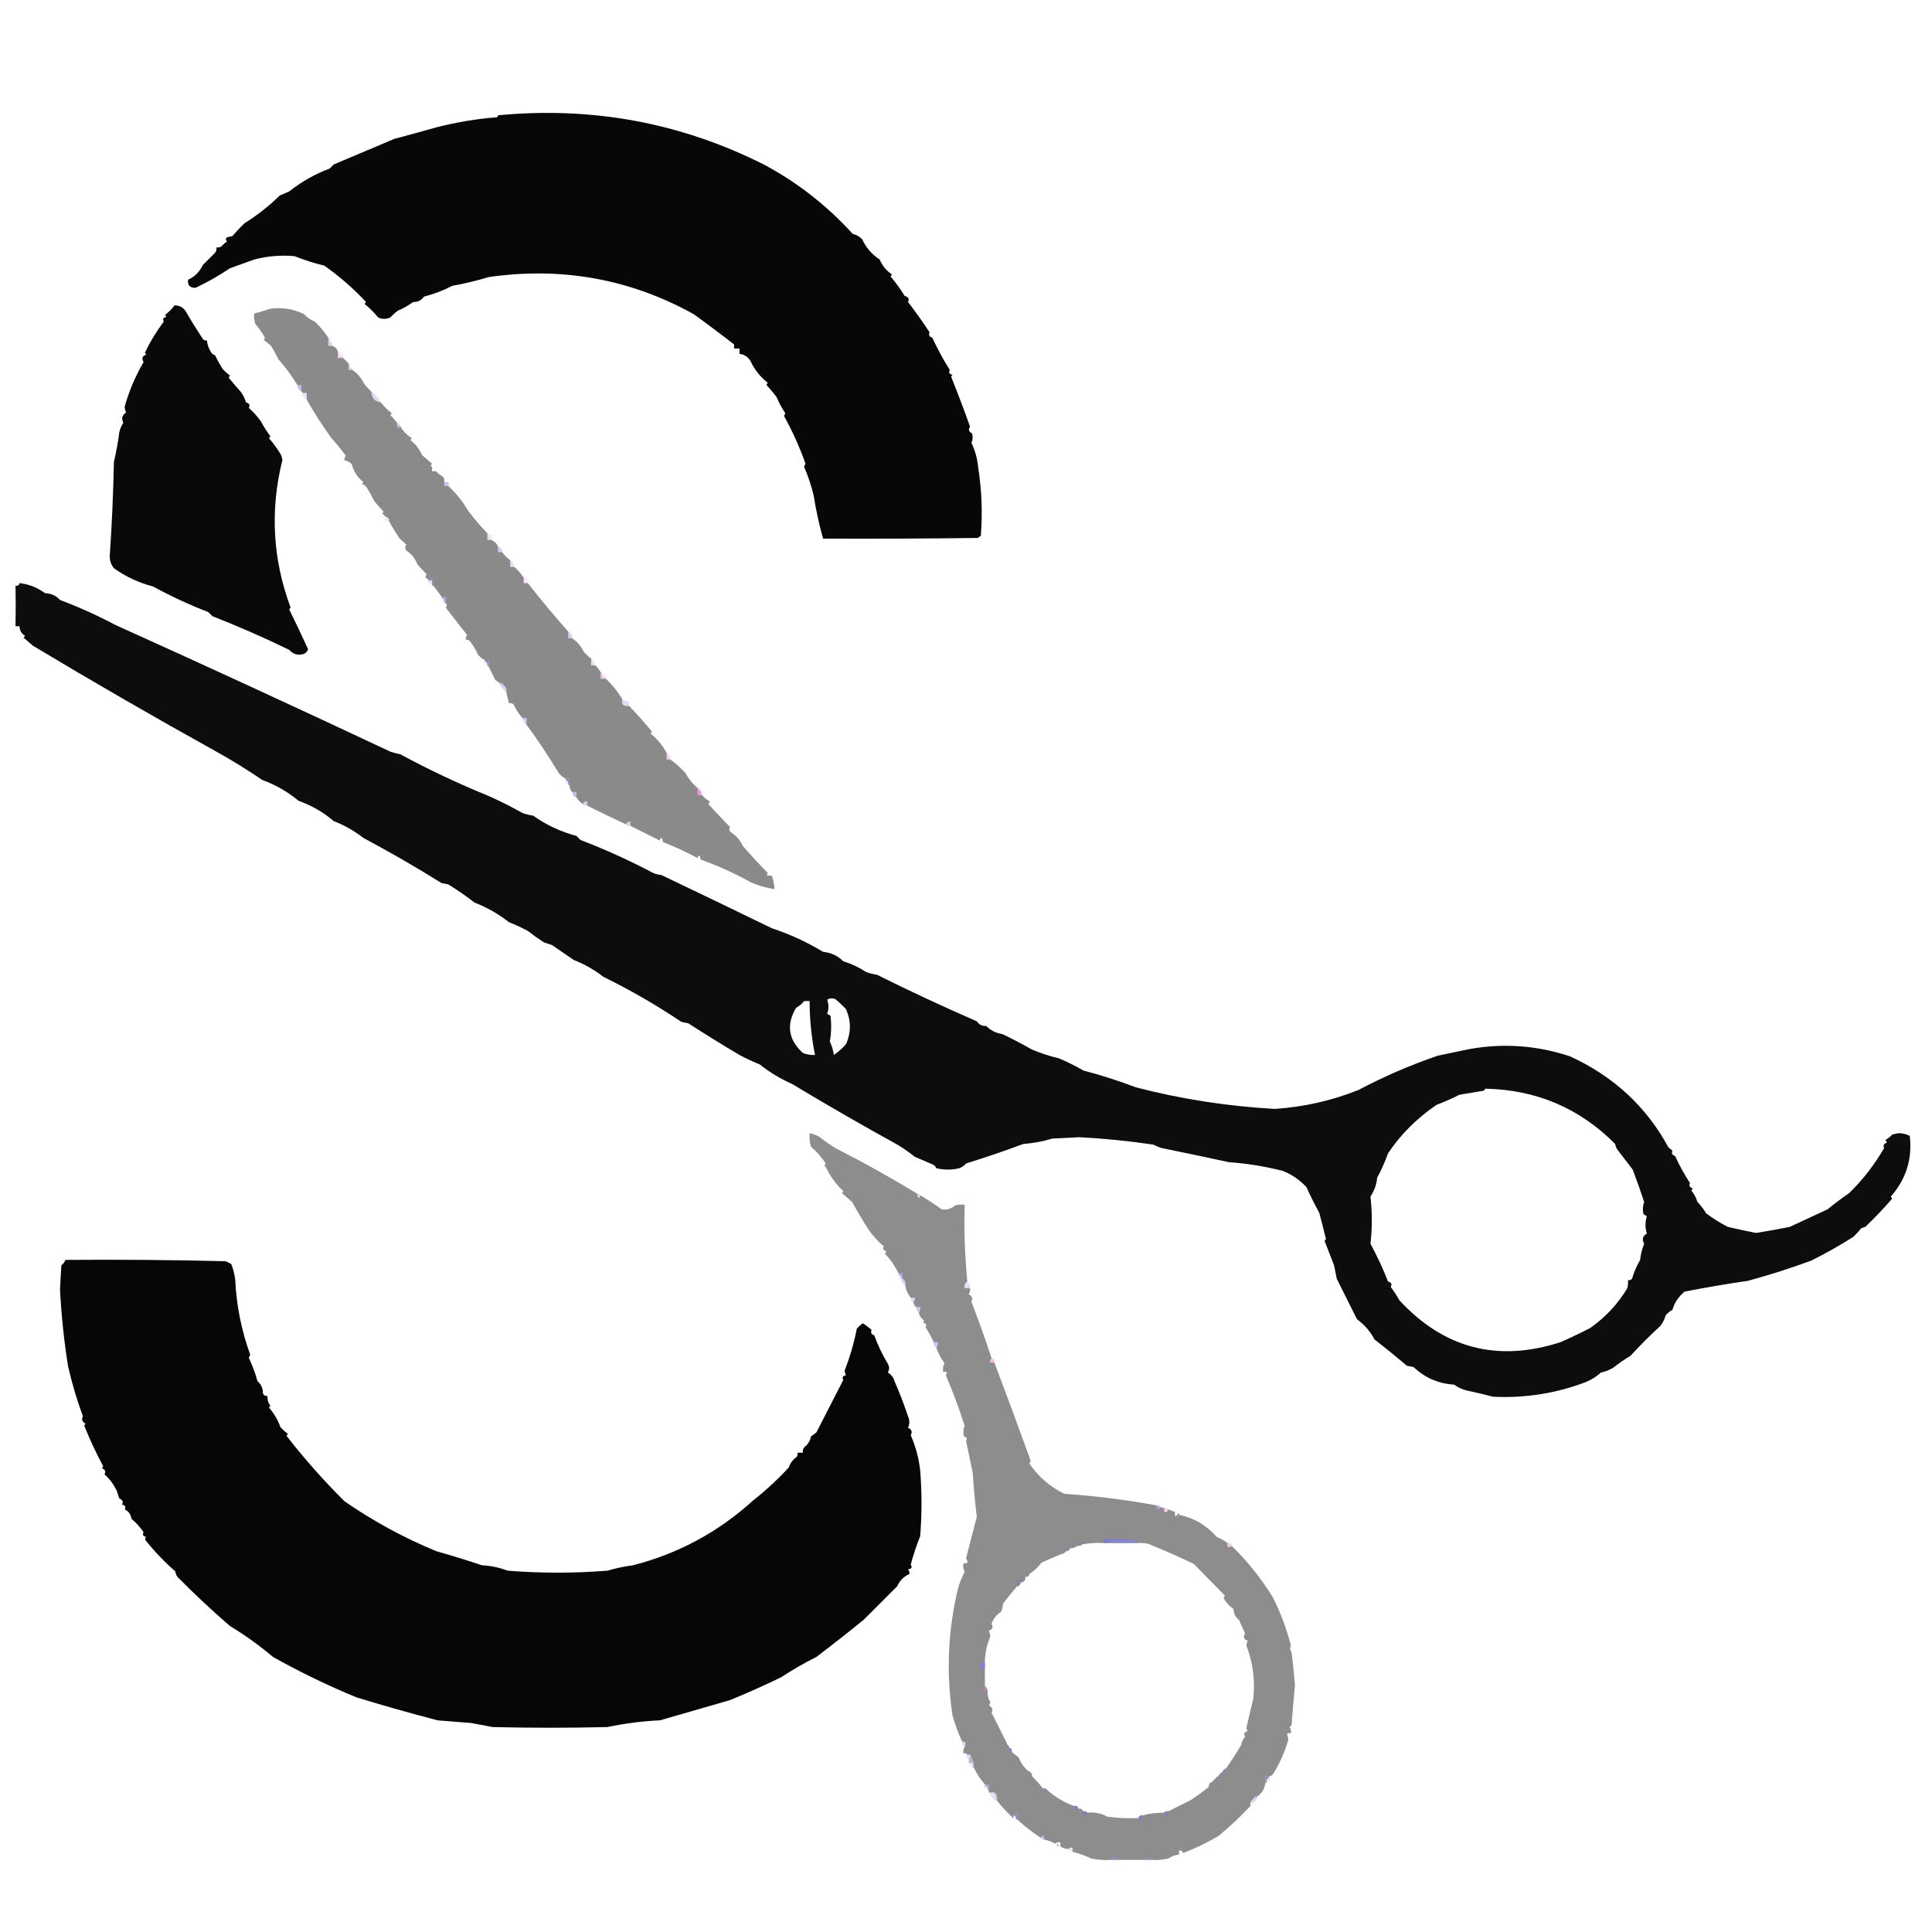
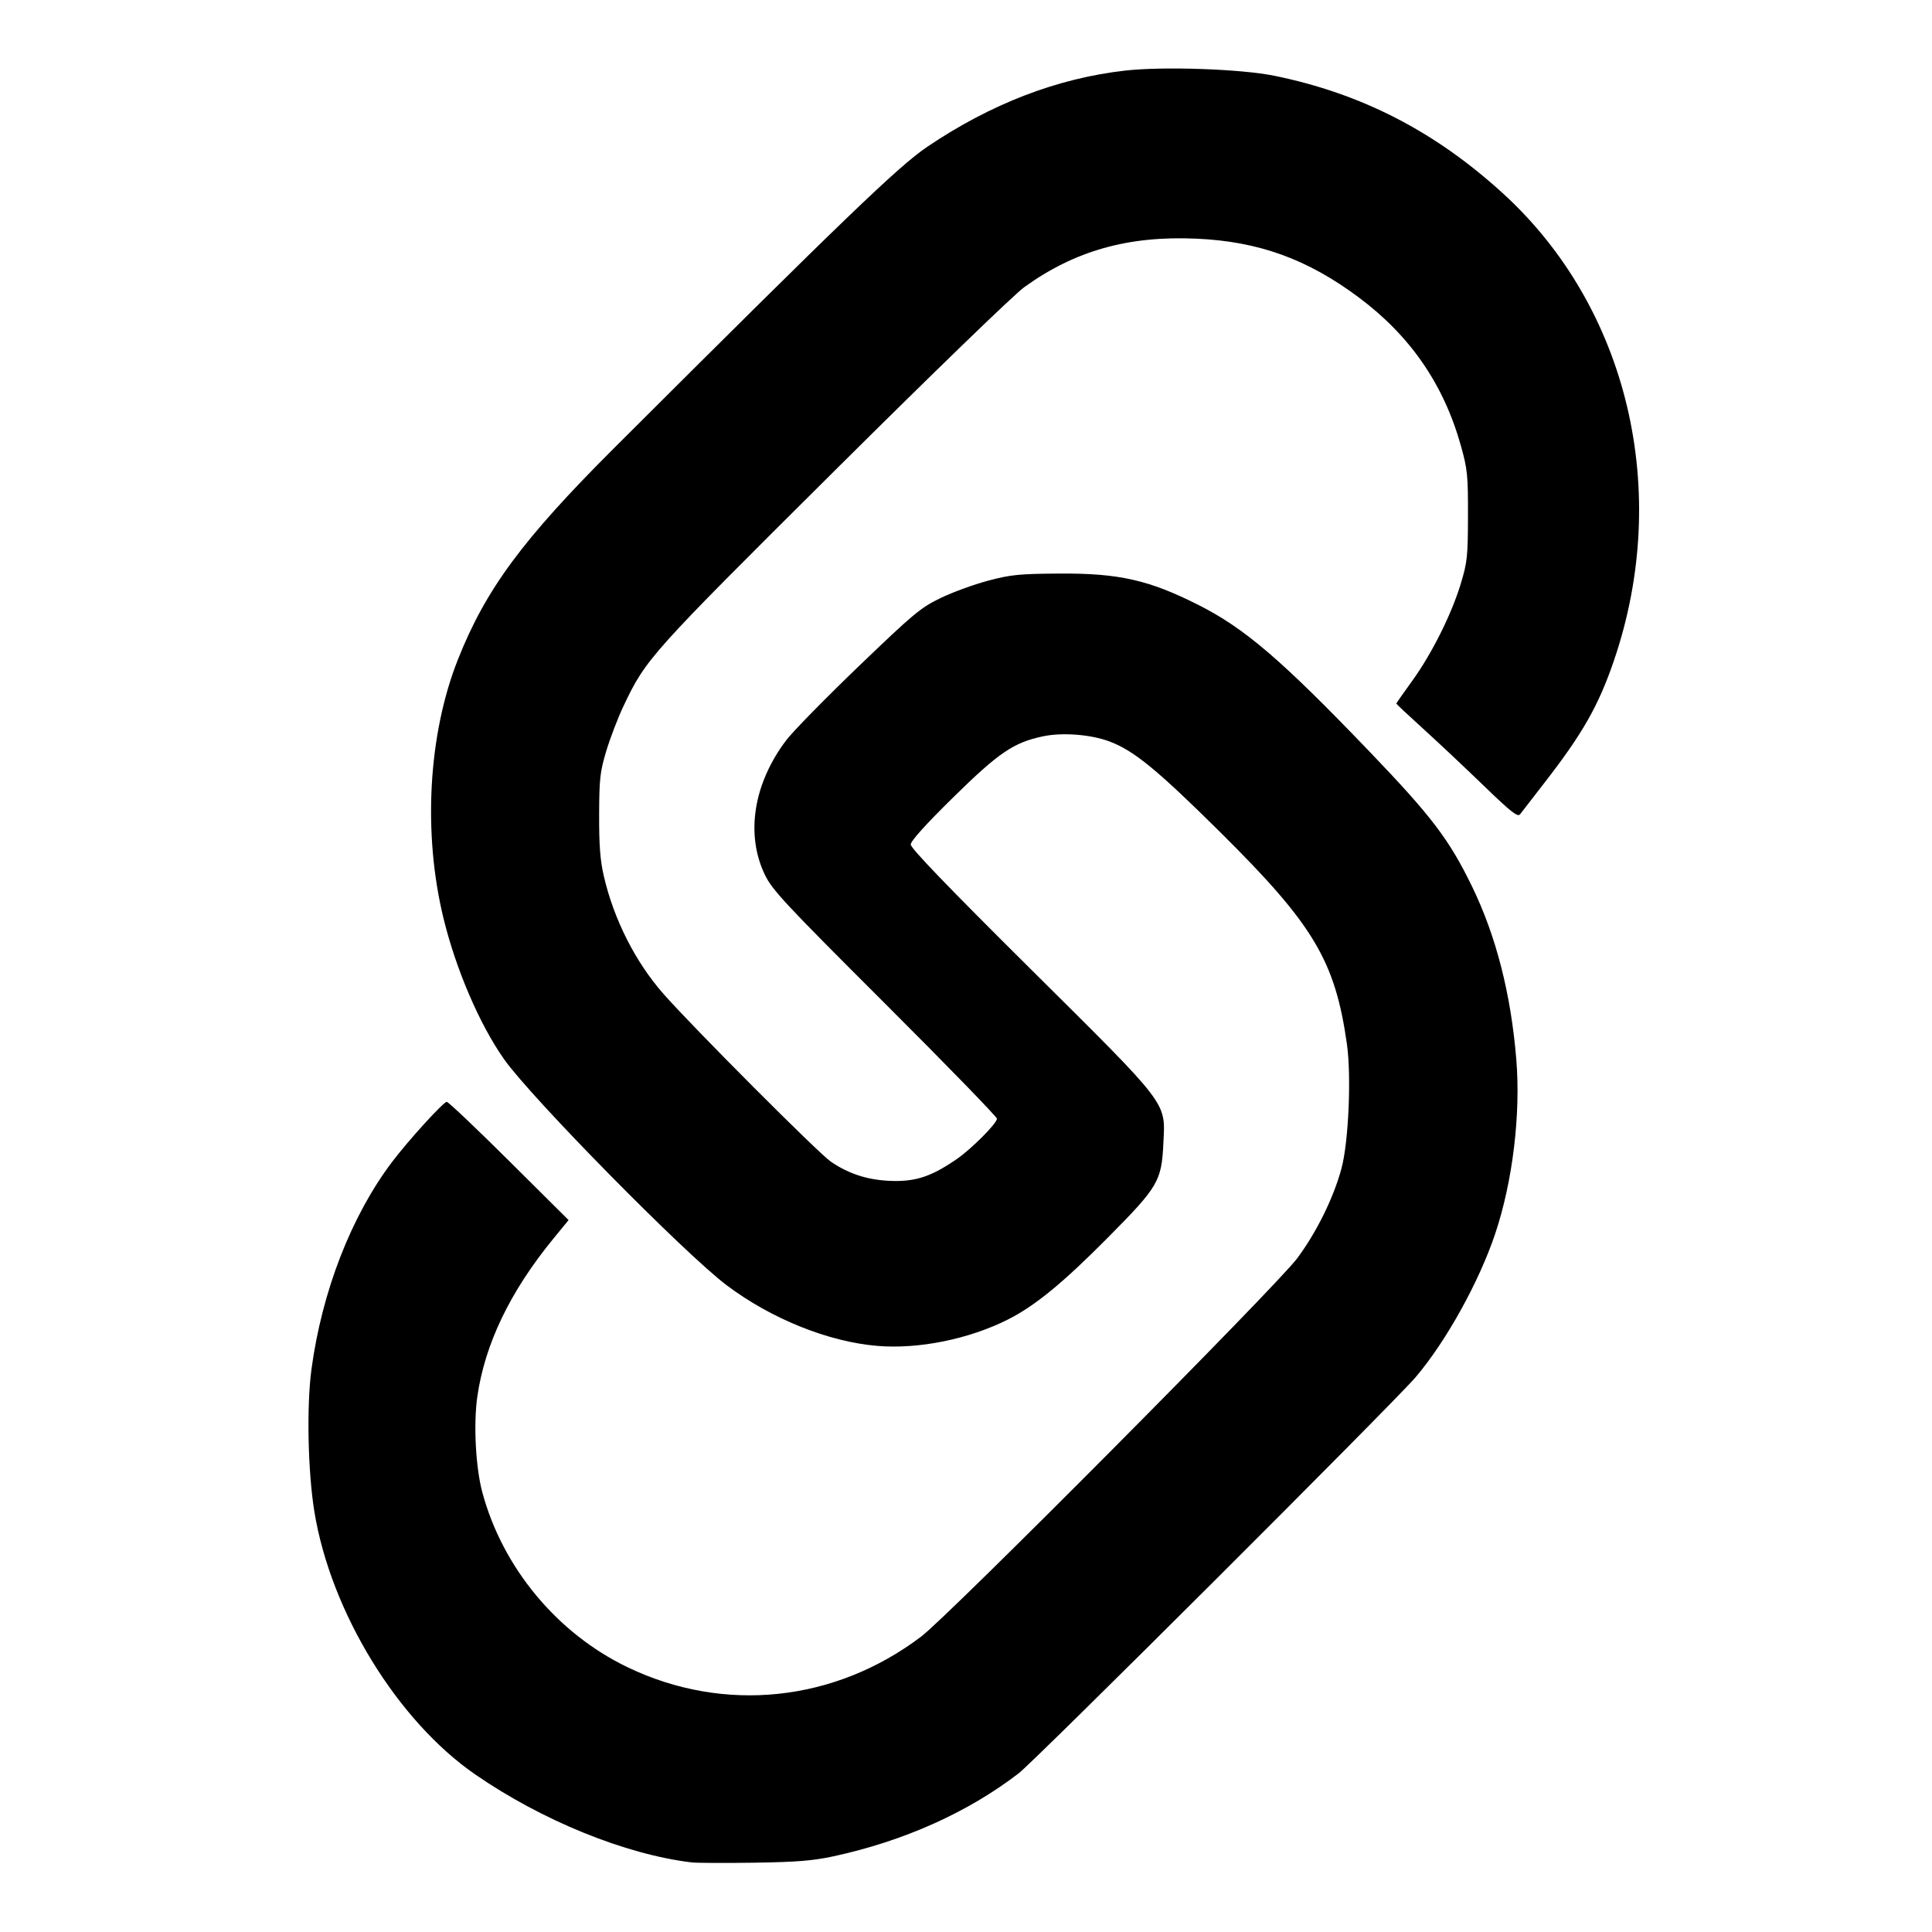
- <svg xmlns="http://www.w3.org/2000/svg" width="1433" height="1433" shape-rendering="geometricPrecision" text-rendering="geometricPrecision" image-rendering="optimizeQuality" fill-rule="evenodd" clip-rule="evenodd">
-   <path d="M369.5 85.5c69.758-6.636 135.424 5.53 197 36.5 24.756 13.182 46.756 30.349 66 51.5 2.763.604 5.097 1.938 7 4 2.866 6.205 7.2 11.205 13 15 1.863 4.536 4.863 8.203 9 11a3.647 3.647 0 0 1-1 1.5 109.14 109.14 0 0 1 10.5 14.5c2.768.708 3.601 2.208 2.5 4.5a352.796 352.796 0 0 1 16 22.5c-.929 1.822-.262 3.155 2 4a224.769 224.769 0 0 0 13 24c-1.071 1.825-.404 2.992 2 3.5a3.647 3.647 0 0 0-1 1.5 894.033 894.033 0 0 1 14 37c-1.449 2.108-.949 3.775 1.5 5 .711 2.399.544 4.732-.5 7 2.758 5.641 4.425 11.641 5 18a218.09 218.09 0 0 1 2 51 4.457 4.457 0 0 0-2 1.5c-38.332.5-76.665.667-115 .5a273.16 273.16 0 0 1-7-32 124.228 124.228 0 0 0-7-21 4.933 4.933 0 0 1 1-2.5 241.027 241.027 0 0 0-16-35.5l1-2a66.962 66.962 0 0 1-6.5-12 121.278 121.278 0 0 0-7.5-9 3.647 3.647 0 0 1 1-1.5c-5.651-4.472-9.984-9.972-13-16.5-1.942-2.963-4.608-4.629-8-5v-4h-4v-3a1009.453 1009.453 0 0 0-30-22.5c-47.058-26.085-97.725-35.252-152-27.5a235.953 235.953 0 0 1-27 6.5c-6.595 3.425-13.595 6.092-21 8-1.912 2.788-4.579 4.121-8 4a60.286 60.286 0 0 1-11.5 6.5 39.045 39.045 0 0 0-5.5 5c-3 1.333-6 1.333-9 0-3-3.667-6.333-7-10-10a3.647 3.647 0 0 1 1-1.5c-9.45-10.124-19.784-19.124-31-27a152.016 152.016 0 0 1-22-7 86.75 86.75 0 0 0-30 2.5c-6.022 2.17-12.022 4.337-18 6.5a190.879 190.879 0 0 1-25.5 14.5c-4.133.031-5.966-1.969-5.5-6 4.913-2.246 8.579-5.912 11-11l9-9c.929-1.189 1.262-2.522 1-4 1.478.262 2.811-.071 4-1a19.887 19.887 0 0 1 4-3.5c-1.333-1-1.333-2 0-3l4-1a120.496 120.496 0 0 1 9-9.5 152.738 152.738 0 0 0 26-20.5l7-3a111.191 111.191 0 0 1 30-17l3-3a9427.1 9427.1 0 0 0 45-19 1698.904 1698.904 0 0 0 31-8.5c14.887-3.851 29.887-6.351 45-7.5.556-.383.889-.883 1-1.5Z" opacity=".972" />
-   <path d="M129.5 226.5c3.31-.039 5.976 1.294 8 4 3.88 6.706 8.214 13.706 13 21 .825.886 1.825 1.219 3 1 .344 3.695 1.678 7.028 4 10l2 1a100.604 100.604 0 0 0 5.5 10 38.929 38.929 0 0 0 5.5 5 3.647 3.647 0 0 1-1 1.5 242.114 242.114 0 0 0 9 10.5 27.56 27.56 0 0 1 4 8c2.515.7 3.182 2.033 2 4a63.06 63.06 0 0 1 9 10 78.436 78.436 0 0 0 7 11 3.647 3.647 0 0 1-1 1.5 85.237 85.237 0 0 1 9 12.5l1 3.5c-9.3 37.248-7.3 73.748 6 109.5a3.647 3.647 0 0 1-1 1.5 1263.886 1263.886 0 0 1 14 29.5c-.51 1.588-1.51 2.755-3 3.5-4.4 1.336-8.066.336-11-3a805.68 805.68 0 0 0-57-25l-3-3a342.76 342.76 0 0 1-41-19c-10.514-2.731-20.18-7.231-29-13.5-2.436-3.029-3.436-6.529-3-10.5a1487.074 1487.074 0 0 0 3-68.5 205.577 205.577 0 0 0 4-22 22.72 22.72 0 0 1 3-7c-1.617-3.122-.95-5.622 2-7.5-.616-1.4-.95-2.9-1-4.5 3.256-11.521 7.922-22.521 14-33-1.614-2.657-.948-4.49 2-5.5a3.647 3.647 0 0 1-1-1.5 137.367 137.367 0 0 1 14-23c-1.071-1.825-.404-2.992 2-3.5a3.647 3.647 0 0 1-1-1.5 34.807 34.807 0 0 0 7-7Z" opacity=".961" />
-   <path fill="gray" d="M243.5 250.5v6h3c2 .667 3.333 2 4 4v5h4l4 4v5h3c3.75 2.581 6.584 5.915 8.5 10a47.836 47.836 0 0 0 5.5 6c.111 4.566 2.444 7.233 7 8a45.408 45.408 0 0 0 8 8 3.647 3.647 0 0 1-1 1.5 38.47 38.47 0 0 1 5 5.5c-.262 1.478.071 2.811 1 4 .798-.457 1.131-1.124 1-2 2.033 3.872 5.033 7.039 9 9.5a3.647 3.647 0 0 0-1 1.5c3.823 2.979 6.656 6.646 8.5 11l7.5 6.5c-1.274.977-1.274 1.811 0 2.5v3h3c1.334 1.659 3.001 2.992 5 4 .929 1.189 1.262 2.522 1 4v3h3c5.8 5.307 10.634 11.307 14.5 18a171.121 171.121 0 0 0 14.5 17v5h3c2.312.978 3.978 2.645 5 5v4h3a25.619 25.619 0 0 0 6 6v5h3a39.437 39.437 0 0 1 7 8v4h3a758.214 758.214 0 0 0 30 36v5h3c3.78 2.607 6.613 5.94 8.5 10a38.47 38.47 0 0 0 5.5 5v5h3a21.614 21.614 0 0 1 4 5v5h4c4.729 4.483 8.729 9.483 12 15-.667 4 1 5.667 5 5a344.503 344.503 0 0 1 17 19 3.647 3.647 0 0 1-1 1.5c5.029 4.176 9.029 9.009 12 14.5v5h3a77.462 77.462 0 0 1 11 10c2.289 4.285 5.289 7.952 9 11v5h3c1.654 1.979 3.654 3.645 6 5l-1 2a1251.043 1251.043 0 0 0 16 17c-.971 1.462-.638 2.795 1 4 3.803 2.627 6.637 5.96 8.5 10a412.891 412.891 0 0 0 18.5 20 3.647 3.647 0 0 1-1 1.5 8.43 8.43 0 0 0 4 .5 41.333 41.333 0 0 1 2 10 72.13 72.13 0 0 1-17.5-5 239.538 239.538 0 0 0-37.5-17c.219-1.175-.114-2.175-1-3-.798.457-1.131 1.124-1 2a228.285 228.285 0 0 0-26-12c.219-1.175-.114-2.175-1-3-.798.457-1.131 1.124-1 2l-22-11v-3c-1.679-.215-2.679.452-3 2a731.103 731.103 0 0 1-29-14v-3c-1.679-.215-2.679.452-3 2-2-1.333-3.667-3-5-5v-4h-3c-1.468-1.279-2.135-2.946-2-5v-5h-3c-1.917-.906-3.583-2.239-5-4-7.573-12.537-15.573-24.537-24-36v-5h-3c-2.673-2.872-4.84-6.205-6.5-10-1.011-.837-2.178-1.17-3.5-1l-2-8c.423-2.281-.244-3.948-2-5-.321-1.548-1.321-2.215-3-2a185.977 185.977 0 0 1-3-2 282.297 282.297 0 0 1-5-10v-5h-3c-1.917-.906-3.583-2.239-5-4a48.16 48.16 0 0 0-6-10c-.825-.886-1.825-1.219-3-1-.17-1.322.163-2.489 1-3.5a1304.269 1304.269 0 0 1-16-20.5c1.291-1.027 1.291-2.027 0-3v-5h-3a435.069 435.069 0 0 1-6-8v-5h-4c-2.152-.577-2.485-1.744-1-3.5a136.455 136.455 0 0 1-7-7.5c-1.524-4.197-4.191-7.53-8-10-1.247-1.506-1.247-3.006 0-4.5l-5-4.5a140.133 140.133 0 0 1-8-13c.215-1.679-.452-2.679-2-3a81.316 81.316 0 0 0-3-2.5 3.647 3.647 0 0 0 1-1.5 111.4 111.4 0 0 1-7-8 100.604 100.604 0 0 0-5.5-10 6.978 6.978 0 0 0-3.5-2.5 3.647 3.647 0 0 0 1-1.5c-4.34-3.347-7.174-7.68-8.5-13-1.506-1.674-3.339-2.674-5.5-3-.17-1.322.163-2.489 1-3.5a214.169 214.169 0 0 0-11-13.5 311.223 311.223 0 0 1-18-28v-5h-3c0-.667-.333-1-1-1v-5h-3c-3.974-6.634-8.641-12.967-14-19a100.604 100.604 0 0 0-5.5-10l-5.5-4.5a3.647 3.647 0 0 0 1-1.5 51.624 51.624 0 0 0-7-10 16.873 16.873 0 0 1-1-8 113.625 113.625 0 0 0 12-3.5c8.763-1.197 17.097.136 25 4a22.202 22.202 0 0 0 8 5.5c3.829 3.704 7.162 7.704 10 12Z" opacity=".915" />
-   <path fill="#8080c0" d="M243.5 250.5c.838.342 1.172 1.008 1 2-.215 1.679.452 2.679 2 3v1h-3v-6Z" opacity=".351" />
-   <path fill="#8080fb" d="M244.5 252.5c1.548.321 2.215 1.321 2 3-1.548-.321-2.215-1.321-2-3Z" opacity=".211" />
-   <path fill="#ba80ae" d="M250.5 260.5c.667 0 1 .333 1 1v3h3v1h-4v-5Z" opacity=".363" />
-   <path fill="#ff7ff9" d="M251.5 261.5c1.69.356 2.69 1.356 3 3h-3v-3Z" opacity=".24" />
-   <path fill="#8080ce" d="M258.5 269.5c.838.342 1.172 1.008 1 2 0 1.333.667 2 2 2v1h-3v-5Z" opacity=".412" />
-   <path fill="#8080ff" d="M259.5 271.5c1.333 0 2 .667 2 2 0-1.333-.667-2-2-2Z" opacity=".285" />
-   <path fill="#8080e1" d="M220.5 285.5h3v5c-1.779-1.17-2.779-2.836-3-5Z" opacity=".541" />
-   <path fill="#8080ea" d="M224.5 291.5h3v5a20.673 20.673 0 0 0-4-3.5c.556-.383.889-.883 1-1.5Z" opacity=".207" />
-   <path fill="#8080f0" d="M275.5 290.5c3.09 2.084 5.423 4.751 7 8-4.556-.767-6.889-3.434-7-8Z" opacity=".279" />
-   <path fill="#8080e4" d="M294.5 313.5c1 .333 1.667 1 2 2 .131.876-.202 1.543-1 2-.929-1.189-1.262-2.522-1-4Z" opacity=".435" />
-   <path fill="#8080e6" d="M320.5 346.5h3v3-3h-3Z" opacity=".541" />
-   <path fill="#8180e6" d="M329.5 357.5c3.067-.379 4.067.621 3 3h-3v-3Z" opacity=".467" />
-   <path fill="#8080fb" d="M286.5 383.5c1.548.321 2.215 1.321 2 3h-3c-.237-1.291.096-2.291 1-3Z" opacity=".163" />
-   <path fill="#8080c3" d="M361.5 395.5c.667 0 1 .333 1 1-.215 1.679.452 2.679 2 3v1h-3v-5Z" opacity=".259" />
-   <path fill="#8080fd" d="M362.5 396.5c2.507.132 3.174 1.132 2 3-1.548-.321-2.215-1.321-2-3Z" opacity=".167" />
-   <path fill="#8080e7" d="M369.5 405.5c2.032.548 3.032 1.881 3 4h-3v-4Z" opacity=".396" />
-   <path fill="#8080ec" d="M378.5 415.5c1.779 1.17 2.779 2.836 3 5h-3v-5Z" opacity=".229" />
-   <path fill="#f380ed" d="M388.5 428.5h3v4h-3v-4Z" opacity=".18" />
-   <path fill="#8080fa" d="M317.5 430.5h3v3c-2 0-3-1-3-3Z" opacity=".23" />
-   <path fill="#8080b0" d="M317.5 430.5v-1h4v5c-.667 0-1-.333-1-1v-3h-3Z" opacity=".984" />
-   <path d="M14.5 432.5c6.965.813 13.299 3.313 19 7.5 4.417.134 8.084 1.801 11 5a350.814 350.814 0 0 1 41 18.5 14307.569 14307.569 0 0 1 204 94 61.04 61.04 0 0 0 7.5 2 654.231 654.231 0 0 0 64.5 30.5 290.688 290.688 0 0 1 26 13 43.385 43.385 0 0 0 8 2c9.666 6.901 20.333 11.901 32 15l3 3a494.929 494.929 0 0 1 54 24.5 20.2 20.2 0 0 0 6 1.5 11172.359 11172.359 0 0 1 82 39.5 185.226 185.226 0 0 1 38 17.5c5.882.574 10.882 2.907 15 7a66.258 66.258 0 0 1 17 8 43.385 43.385 0 0 0 8 2 1544.932 1544.932 0 0 0 74 34.5c1.609 2.44 3.943 3.607 7 3.5 3.332 3.33 7.332 5.33 12 6a369.167 369.167 0 0 1 22 11.5 127.053 127.053 0 0 0 20 6.5 160.216 160.216 0 0 1 18 9 379.594 379.594 0 0 1 39 12.5c33.537 8.698 67.87 14.032 103 16 21.504-1.421 42.17-6.087 62-14a408.583 408.583 0 0 1 59-25.5c8.08-1.68 16.08-3.346 24-5 25.14-4.371 49.81-2.537 74 5.5 32.28 14.806 56.61 37.306 73 67.5l3 2.5c-.93 1.822-.26 3.155 2 4a145.082 145.082 0 0 0 11 20c-.93 1.822-.26 3.155 2 4a3.627 3.627 0 0 1-1 1.5 24.165 24.165 0 0 1 4.5 8.5 43.967 43.967 0 0 1 6.5 8.5 119.586 119.586 0 0 0 16 10 602.831 602.831 0 0 0 21 4.5c8.37-1.328 16.7-2.828 25-4.5 9.31-4.323 18.65-8.657 28-13a228.105 228.105 0 0 1 16-12 153.163 153.163 0 0 0 26-33.5c-.93-1.822-.26-3.155 2-4-.33-.667-.67-1.333-1-2a18.505 18.505 0 0 0 5-4l4.5-1c3.07-.019 5.91.647 8.5 2 2.03 16.914-2.63 31.914-14 45 .21.586.54 1.086 1 1.5a292.807 292.807 0 0 1-20 21l-3 1a55.74 55.74 0 0 1-6 6.5 356.229 356.229 0 0 1-31 17.5 555.995 555.995 0 0 1-47 15 1020.138 1020.138 0 0 0-47 8c-4.59 3.869-7.59 8.369-9 13.5a18.505 18.505 0 0 0-5 4 22.631 22.631 0 0 1-4 8c-7.67 7-15 14.333-22 22-4.53 2.75-8.86 5.75-13 9-2.8 1.69-5.8 2.86-9 3.5a38.599 38.599 0 0 1-11 7c-21.99 8.44-44.99 12.11-69 11-6.21-1.66-12.55-3.16-19-4.5-3.67-.83-7-2.33-10-4.5-11.63-.72-21.63-5.05-30-13-1.67-.33-3.33-.67-5-1a684.587 684.587 0 0 0-24-19.5c-3.16-5.972-7.49-10.972-13-15l-15-30-2-10-7-18a3.647 3.647 0 0 1 1-1.5 887.6 887.6 0 0 0-5-19.5 264.942 264.942 0 0 1-9.5-19c-4.971-5.362-10.804-9.362-17.5-12-13.052-3.356-26.385-5.523-40-6.5a3886.714 3886.714 0 0 0-50-10.5 32.448 32.448 0 0 1-6-2.5 566.332 566.332 0 0 0-55-5.5l-20 1c-6.938 2.114-14.105 3.447-21.5 4a798.01 798.01 0 0 1-42.5 14.5 11.494 11.494 0 0 1-5 3.5c-5.667 1.333-11.333 1.333-17 0a7.248 7.248 0 0 0-2-2.5l-14-6a129.58 129.58 0 0 0-12-8.5 2327.33 2327.33 0 0 1-79-45.5 110.274 110.274 0 0 1-24-14.5 152.838 152.838 0 0 1-15-7 1166.592 1166.592 0 0 1-38-23.5l-5-1a499.153 499.153 0 0 0-58-33.5 88 88 0 0 0-22-12.5 8106.295 8106.295 0 0 0-16-11l-6-2a159.675 159.675 0 0 1-12-8.5 131.904 131.904 0 0 0-14-6.5 97.875 97.875 0 0 0-25.5-14.5 209.417 209.417 0 0 0-19.5-13.5l-5-1a964.56 964.56 0 0 0-58-33.5 87.565 87.565 0 0 0-22-12.5c-7.728-6.595-16.395-11.595-26-15-8.059-6.699-17.059-11.866-27-15.5a441.234 441.234 0 0 0-34-21 4557.393 4557.393 0 0 1-136-78.5l-7-6c.457-.414.79-.914 1-1.5-2.646-1.632-3.979-3.965-4-7h-3c.22-9.99.22-19.99 0-30 1.679.215 2.679-.452 3-2Zm599 309c1.788-1.122 3.788-1.289 6-.5a84.853 84.853 0 0 1 8 7.5c3.82 8.706 3.82 17.373 0 26a51.057 51.057 0 0 1-9 8c-.522-3.535-1.522-6.868-3-10a63.043 63.043 0 0 0 .5-19 9.454 9.454 0 0 0-2.5-1.5c1.32-3.601 1.32-7.101 0-10.5Zm-17 1h4a204.848 204.848 0 0 0 4 40 21.341 21.341 0 0 1-9-1.5c-10.801-9.788-12.467-20.954-5-33.5 2.361-1.321 4.361-2.988 6-5Zm505 65c37.88.706 70.05 14.373 96.5 41a10.29 10.29 0 0 0 1.5 4c3.87 5.118 7.7 10.118 11.5 15a525.995 525.995 0 0 1 8.5 24c-1.07 2.938-1.24 5.938-.5 9a9.39 9.39 0 0 0 2.5 1.5c-1.33 4.333-1.33 8.667 0 13-3.12 1.72-3.78 4.22-2 7.5-1.51 3.803-2.51 7.803-3 12a64.459 64.459 0 0 0-6 14c-.82.886-1.82 1.219-3 1 .16 2.027 0 4.027-.5 6-7 11.673-16.17 21.506-27.5 29.5a388.085 388.085 0 0 1-22 10.5c-46.61 15.08-86.44 4.74-119.5-31a89.549 89.549 0 0 0-6.5-10c1.18-1.967.51-3.3-2-4a245.928 245.928 0 0 0-13-28 154.008 154.008 0 0 0 0-35c2.83-4.207 4.5-8.874 5-14a131.045 131.045 0 0 0 8-18c9.29-13.959 21.29-25.959 36-36a178.094 178.094 0 0 0 17-7.5l18-3c.56-.383.89-.883 1-1.5Z" opacity=".949" />
-   <path fill="#8080fd" d="M327.5 443.5c1.548.321 2.215 1.321 2 3-1.548-.321-2.215-1.321-2-3Z" opacity=".171" />
-   <path fill="#8080c5" d="M327.5 443.5v-1h3v5c-.667 0-1-.333-1-1 .215-1.679-.452-2.679-2-3Z" opacity=".737" />
-   <path fill="#8080c6" d="M421.5 468.5c.667 0 1 .333 1 1-.215 1.679.452 2.679 2 3v1h-3v-5Z" opacity=".386" />
-   <path fill="#8080fe" d="M422.5 469.5c1.406.473 2.073 1.473 2 3-1.548-.321-2.215-1.321-2-3Z" opacity=".329" />
-   <path fill="#8080fe" d="M359.5 490.5c1.548.321 2.215 1.321 2 3-2.222-.475-2.889-1.475-2-3Z" opacity=".175" />
-   <path fill="#8080bc" d="M359.5 490.5v-1h3v5c-.667 0-1-.333-1-1 .215-1.679-.452-2.679-2-3Z" opacity=".965" />
-   <path fill="#8080ee" d="M438.5 488.5c1.779 1.17 2.779 2.836 3 5h-3v-5Z" opacity=".208" />
-   <path fill="#c080b2" d="M445.5 498.5c.667 0 1 .333 1 1v3h3v1h-4v-5Z" opacity=".506" />
-   <path fill="#ff7ffb" d="M446.5 499.5c1.69.356 2.69 1.356 3 3h-3v-3Z" opacity=".215" />
-   <path fill="#8080cb" d="M370.5 507.5v-1c1.679-.215 2.679.452 3 2a5.727 5.727 0 0 0-3-1Z" opacity=".578" />
-   <path fill="#8080ee" d="M370.5 507.5a5.727 5.727 0 0 1 3 1c1.756 1.052 2.423 2.719 2 5a21.58 21.58 0 0 1-5-6Z" opacity=".322" />
-   <path fill="#8080f3" d="M461.5 518.5a13.227 13.227 0 0 0 5 2v3c-4 .667-5.667-1-5-5Z" opacity=".28" />
-   <path fill="#8080fd" d="M387.5 533.5c1.548.321 2.215 1.321 2 3-1.548-.321-2.215-1.321-2-3Z" opacity=".201" />
-   <path fill="#8080c4" d="M387.5 533.5v-1h3v5c-.667 0-1-.333-1-1 .215-1.679-.452-2.679-2-3Z" opacity=".413" />
-   <path fill="#d080c0" d="M494.5 558.5c.667 0 1 .333 1 1-.215 1.679.452 2.679 2 3v1h-3v-5Z" opacity=".42" />
-   <path fill="#ff7ffd" d="M495.5 559.5c2.507.132 3.174 1.132 2 3-1.548-.321-2.215-1.321-2-3Z" opacity=".175" />
-   <path fill="#8080fd" d="M419.5 578.5c1.548.321 2.215 1.321 2 3-2.551-.168-3.218-1.168-2-3Z" opacity=".166" />
-   <path fill="#8080b9" d="M419.5 578.5v-1h3v5c-.667 0-1-.333-1-1 .215-1.679-.452-2.679-2-3Z" opacity=".973" />
-   <path fill="#f780e7" d="M517.5 584.5c1.779 1.17 2.779 2.836 3 5h-3v-5Z" opacity=".875" />
-   <path fill="#8080ee" d="M424.5 587.5h3v4c-2.032-.548-3.032-1.881-3-4Z" opacity=".512" />
-   <path fill="#8080d3" d="M435.5 597.5c-1.291.237-2.291-.096-3-1 .321-1.548 1.321-2.215 3-2v3Z" opacity=".357" />
-   <path fill="#8080ce" d="M467.5 612.5c-1.291.237-2.291-.096-3-1 .321-1.548 1.321-2.215 3-2v3Z" opacity=".349" />
-   <path fill="#8080e3" d="M491.5 624.5c-.992.172-1.658-.162-2-1-.131-.876.202-1.543 1-2 .886.825 1.219 1.825 1 3Z" opacity=".031" />
-   <path fill="#8080e6" d="M519.5 637.5c-.992.172-1.658-.162-2-1-.131-.876.202-1.543 1-2 .886.825 1.219 1.825 1 3Z" opacity=".047" />
-   <path fill="gray" d="M680.5 885.5c-.219 1.175.114 2.175 1 3 .798-.457 1.131-1.124 1-2a207.227 207.227 0 0 1 16 10.5c3.777.573 7.11-.427 10-3a24.935 24.935 0 0 1 7-.5c-.535 19.09.132 38.09 2 57-1.756 1.052-2.423 2.719-2 5h4c.214 1.644-.12 3.144-1 4.5 2.555 1.258 3.222 3.091 2 5.5 5.516 14.232 10.516 28.232 15 42-.904.71-1.237 1.71-1 3h3a4616.278 4616.278 0 0 1 27 73c-.333.67-.667 1.33-1 2 6.699 9.87 15.366 17.37 26 22.5a612.571 612.571 0 0 1 68 8.5v3c1.291.24 2.291-.1 3-1v-1c.891.61 1.891.94 3 1v3c1.679.21 2.679-.45 3-2 1.667.67 3.333 1.33 5 2v3c1.447 1.39 2.447 1.05 3-1 11.202 2.44 20.536 7.94 28 16.5a41.1 41.1 0 0 1 8 4.5v3c1.291.24 2.291-.1 3-1 12.291 12.04 22.624 25.04 31 39a183.597 183.597 0 0 1 13 35c-.833 2-.666 3.67.5 5a569.17 569.17 0 0 1 2.5 24.5c-.98 9.82-1.814 19.66-2.5 29.5l-1.5 1.5c.88 1.36 1.214 2.86 1 4.5a4.949 4.949 0 0 0-3 .5c.616 1.4.949 2.9 1 4.5a98.468 98.468 0 0 1-11 25c-.765 1.11-1.765 1.78-3 2h-3v5c-.487 4.32-2.487 7.65-6 10-1.679-.21-2.679.45-3 2-1.756 1.05-2.423 2.72-2 5a256.31 256.31 0 0 1-24 22.5 193.93 193.93 0 0 1-26 12.5c-.321-1.55-1.321-2.21-3-2v3c-2.843.42-5.51 1.42-8 3a43.052 43.052 0 0 1-13 1c-1-2.67-2-2.67-3 0h-22c-.12-1.09-.787-1.75-2-2-1.213.25-1.88.91-2 2a57.192 57.192 0 0 1-15-1 82.104 82.104 0 0 0-14-5v-3c-1.291-.24-2.291.1-3 1-2.218-.11-4.218-.78-6-2v-3c-1.599-.27-2.932.07-4 1-2.442-1.49-5.109-2.49-8-3 .219-1.18-.114-2.18-1-3-.798.46-1.131 1.12-1 2a130.185 130.185 0 0 1-18-14v-4c-1.983-.34-3.317.32-4 2a92.83 92.83 0 0 1-11-12c.16-1.7-.006-3.37-.5-5-.671-.75-1.504-1.09-2.5-1h-3v-6h-3a53.692 53.692 0 0 1-8-12c-.104-3.71-1.104-7.04-3-10h-2c-.709-.9-1.709-1.24-3-1-.134-1.79.199-3.46 1-5 1.476-2.21.809-3.54-2-4-2.761-5.95-5.094-12.28-7-19-4.767-31.6-3.433-62.94 4-94 1.201-4.45 2.868-8.62 5-12.5-.923-2.04-1.256-4.21-1-6.5 3.261.4 3.928-.77 2-3.5l8-31a533.578 533.578 0 0 1-3-32.5 3016.67 3016.67 0 0 1-5-24c1.109-1.46.609-2.46-1.5-3-.728-2.73-.562-5.4.5-8a415.333 415.333 0 0 0-14-37.5c1.443-2.08.776-2.91-2-2.5-.256-2.29.077-4.46 1-6.5a37.879 37.879 0 0 1-6-11.5c.934-1.068 1.268-2.401 1-4h-3a88.602 88.602 0 0 0-6-11c1.071-1.825.404-2.992-2-3.5a3.647 3.647 0 0 0 1-1.5c-2.19-1.507-3.524-3.507-4-6 .934-1.068 1.268-2.401 1-4h-3c-1.306-.967-1.973-2.301-2-4 .904-.709 1.237-1.709 1-3h-3c-2.284-2.872-3.617-5.872-4-9 .423-2.281-.244-3.948-2-5v-4h-3c-2.555-5.286-5.888-10.12-10-14.5a3.943 3.943 0 0 1 1-2c-2.404-.508-3.071-1.675-2-3.5a74.003 74.003 0 0 1-11-12 427.62 427.62 0 0 1-12.5-21l-7.5-6.5a3.647 3.647 0 0 0 1-1.5c-4.445-4.181-8.112-8.848-11-14a18.924 18.924 0 0 0-3-5 3.647 3.647 0 0 1 1-1.5 65.052 65.052 0 0 0-11-12.5 25.879 25.879 0 0 1-1-10 31.774 31.774 0 0 1 7 2.5 129.58 129.58 0 0 0 12 8.5 901.784 901.784 0 0 1 61 34Zm138 259h25c2.687-.16 5.354 0 8 .5a639.999 639.999 0 0 1 34 15c7.667 7.83 15.333 15.67 23 23.5a3.595 3.595 0 0 1-1 1.5c1.421 3.13 3.921 5.97 7.5 8.5.014 3.4 1.347 6.07 4 8 1.409 3.4 2.909 6.73 4.5 10-1.614 2.66-.948 4.49 2 5.5-.597 1.06-.93 2.23-1 3.5 4.92 12.96 6.586 26.29 5 40a895.398 895.398 0 0 0-5 21c.108.94.441 1.78 1 2.5-2.624.58-3.291 1.91-2 4-1.464 1.86-2.464 4.03-3 6.5a285.038 285.038 0 0 1-11 17 6.575 6.575 0 0 0-3 3 6.575 6.575 0 0 0-3 3c-1 .33-1.667 1-2 2-1 .33-1.667 1-2 2-2.032.55-3.032 1.88-3 4a199.76 199.76 0 0 1-13 9.5c-5.791 2.9-11.458 5.73-17 8.5-1.291-.24-2.291.1-3 1a61.021 61.021 0 0 0-16 2c-1.679-.21-2.679.45-3 2-7.696.33-15.362 0-23-1-4.631-2.52-9.631-3.52-15-3-.709-.9-1.709-1.24-3-1-.787-1.6-2.12-2.27-4-2 .172-.99-.162-1.66-1-2h-2a62.743 62.743 0 0 1-20-12c-.709-.9-1.709-1.24-3-1a75.412 75.412 0 0 0-8-9c.032-2.12-.968-3.45-3-4-3.121-2.79-5.455-6.12-7-10a892.91 892.91 0 0 0-5-4v-1c0-1.33-.667-2-2-2 .172-.99-.162-1.66-1-2-3.833-7.9-7.833-15.9-12-24 1.213-2.35.547-4.18-2-5.5.559-.72.892-1.56 1-2.5-1.492-2.47-2.158-5.14-2-8-.027-1.7-.694-3.03-2-4v-17c-.014-6.76 1.319-13.26 4-19.5a14.999 14.999 0 0 0-1-4.5c2.674-1 3.341-2.67 2-5 1.189-3.86 3.523-6.86 7-9a20.153 20.153 0 0 0 1.5-6c3.319-4.49 6.819-8.82 10.5-13h1c.901-.79 1.568-1.79 2-3h1c1.604-.79 2.271-2.12 2-4 1.679.21 2.679-.45 3-2 3.438-2.27 6.438-5.1 9-8.5 5.036-2.19 10.036-4.35 15-6.5.992.17 1.658-.16 2-1 .667 0 1-.33 1-1 1.679.21 2.679-.45 3-2 2.218-.11 4.218-.78 6-2h1c.992.17 1.658-.16 2-1 5.24-.95 10.573-1.28 16-1Z" opacity=".895" />
-   <path fill="#8080e7" d="M680.5 885.5c.992-.172 1.658.162 2 1 .131.876-.202 1.543-1 2-.886-.825-1.219-1.825-1-3Z" opacity=".294" />
-   <path d="M48.5 934.5c39.672-.333 79.339 0 119 1l4 2c1.514 3.803 2.514 7.803 3 12 .903 18.971 4.57 37.304 11 55a4.922 4.922 0 0 1-1 2.5c2.622 5.57 4.789 11.4 6.5 17.5 2.755 2.27 4.088 5.27 4 9 .71 1.47 1.876 2.14 3.5 2-.34 2.64.327 4.98 2 7a3.595 3.595 0 0 1-1 1.5c3.776 4.4 6.609 9.24 8.5 14.5a38.868 38.868 0 0 0 5.5 5 3.595 3.595 0 0 1-1 1.5 513.052 513.052 0 0 0 43 48.5 361.4 361.4 0 0 0 68 37 819.112 819.112 0 0 1 34 10.5c6.611.35 12.944 1.68 19 4a466.381 466.381 0 0 0 74 0 125.428 125.428 0 0 1 19-4c33.641-8.66 63.308-24.66 89-48a228.841 228.841 0 0 0 26.5-24.5c1.098-3.25 3.098-5.92 6-8 .483-.95.649-1.95.5-3h4c-.262-1.48.071-2.81 1-4 2.683-2.03 4.349-4.7 5-8l4-3a8778.61 8778.61 0 0 0 20-39c-1.071-1.83-.404-2.99 2-3.5-.597-1.06-.93-2.23-1-3.5a176.106 176.106 0 0 0 9-31 25.598 25.598 0 0 1 4.5-4 46.204 46.204 0 0 1 6.5 5c-.929 1.822-.262 3.155 2 4a120.666 120.666 0 0 0 10 21c1.269 2.19 1.269 4.36 0 6.5 2.502 1.5 4.169 3.66 5 6.5a304.887 304.887 0 0 1 10 26c1.283 2.87 1.283 5.71 0 8.5 2.707 1.2 3.374 3.03 2 5.5 3.633 8.26 5.966 16.93 7 26a300.7 300.7 0 0 1 0 49c-2.78 6.9-5.113 13.9-7 21 1.313 2.02.647 3.19-2 3.5.837 1.01 1.17 2.18 1 3.5-4.094 1.81-7.094 4.81-9 9-8.306 8.31-16.64 16.64-25 25a1308.175 1308.175 0 0 1-35 27.5 254.63 254.63 0 0 0-26 15 658.574 658.574 0 0 1-38 17c-17.458 5.05-34.791 10.05-52 15-13.335.63-26.335 2.3-39 5-28.333.67-56.667.67-85 0l-16-3c-8.337-.62-16.671-1.28-25-2a1515.293 1515.293 0 0 1-60-17 573.915 573.915 0 0 1-62-30 251.205 251.205 0 0 0-32-23 670.708 670.708 0 0 1-39-36.5 10.252 10.252 0 0 1-1.5-4c-8.12-7.12-15.453-14.78-22-23-.617-.95-.451-1.78.5-2.5-2.404-.51-3.071-1.67-2-3.5-2.551-3.79-5.551-7.13-9-10-.447-3.24-2.114-5.57-5-7 1.07-1.83.404-2.99-2-3.5 1.147-2.08.48-3.58-2-4.5l-2-6c-2.268-4.59-5.268-8.59-9-12 1.147-2.08.48-3.58-2-4.5.457-.41.79-.91 1-1.5a307.21 307.21 0 0 1-14-30c.21-.59.543-1.09 1-1.5-2.547-1.32-3.214-3.15-2-5.5a306.193 306.193 0 0 1-11-37c-2.968-18.591-4.968-37.591-6-57l1-18c1.434-1.088 2.434-2.422 3-4Z" opacity=".975" />
-   <path fill="#8080fc" d="M666.5 945.5c1.548.321 2.215 1.321 2 3-1.548-.321-2.215-1.321-2-3Z" opacity=".162" />
-   <path fill="#8080c9" d="M666.5 945.5v-1h3v4h-1c.215-1.679-.452-2.679-2-3Z" opacity=".682" />
-   <path fill="#8080fc" d="M668.5 948.5h1c.734 1.208 1.067 2.541 1 4-1.604-.787-2.271-2.12-2-4Z" opacity=".31" />
-   <path fill="#8080c8" d="M669.5 948.5c1.756 1.052 2.423 2.719 2 5-.667 0-1-.333-1-1 .067-1.459-.266-2.792-1-4Z" opacity=".361" />
-   <path fill="#8080f8" d="M717.5 951.5c1.548.321 2.215 1.321 2 3h-3c-.237-1.291.096-2.291 1-3Z" opacity=".227" />
-   <path fill="#8080a9" d="M717.5 950.5v1c-.904.709-1.237 1.709-1 3h3v1h-4c-.423-2.281.244-3.948 2-5Z" opacity=".273" />
-   <path fill="#8080f8" d="M675.5 962.5h3c.237 1.291-.096 2.291-1 3-1.548-.321-2.215-1.321-2-3Z" opacity=".315" />
-   <path fill="#8080e5" d="M679.5 969.5h3c.268 1.599-.066 2.932-1 4-1.306-.967-1.973-2.301-2-4Z" opacity=".424" />
-   <path fill="#8080e7" d="M692.5 995.5h3c.268 1.599-.066 2.932-1 4-1.306-.967-1.973-2.301-2-4Z" opacity=".467" />
-   <path fill="#f880ed" d="M735.5 1007.5c1.548.32 2.215 1.32 2 3h-3c-.237-1.29.096-2.29 1-3Z" opacity=".592" />
-   <path fill="#8080e9" d="M858.5 1116.5c.992-.17 1.658.16 2 1v1c-1.333 0-2-.67-2-2Z" opacity=".518" />
-   <path fill="#8080ba" d="M857.5 1116.5h1c0 1.33.667 2 2 2-.709.9-1.709 1.24-3 1v-3Z" opacity=".816" />
-   <path fill="#e180d1" d="M863.5 1118.5c1.291-.24 2.291.1 3 1-.321 1.55-1.321 2.21-3 2v-3Z" opacity=".4" />
-   <path fill="#8080e7" d="M871.5 1121.5c.992-.17 1.658.16 2 1 0 1.33-.667 2-2 2v-3Z" opacity=".008" />
-   <path fill="#807fad" d="M873.5 1122.5c.667 0 1 .33 1 1-.553 2.05-1.553 2.39-3 1 1.333 0 2-.67 2-2Z" opacity=".959" />
-   <path fill="#8080c8" d="M843.5 1142.5c-8.403-.63-16.403.03-24 2h-1v-3c8.517-.33 16.85.01 25 1Z" />
-   <path fill="#8080fd" d="M843.5 1142.5v2h-24c7.597-1.97 15.597-2.63 24-2Z" opacity=".606" />
-   <path fill="#8080b1" d="M802.5 1144.5c-1.333 0-2 .67-2 2h-1v-3c1.291-.24 2.291.1 3 1Z" opacity=".555" />
-   <path fill="#e380d2" d="M910.5 1144.5c1.679-.21 2.679.45 3 2-.709.9-1.709 1.24-3 1v-3Z" opacity=".451" />
-   <path fill="#8080e7" d="M802.5 1144.5v1c-.342.84-1.008 1.17-2 1 0-1.33.667-2 2-2Z" opacity=".173" />
-   <path fill="#8080d2" d="M793.5 1148.5c-.321 1.55-1.321 2.21-3 2v-3c1.291-.24 2.291.1 3 1Z" opacity=".175" />
-   <path fill="#8080d7" d="M789.5 1151.5c-.342.84-1.008 1.17-2 1-.219-1.18.114-2.18 1-3 .798.46 1.131 1.12 1 2Z" opacity=".204" />
-   <path fill="#8080ce" d="M763.5 1167.5c-.321 1.55-1.321 2.21-3 2v-4c1.679-.21 2.679.45 3 2Z" opacity=".118" />
-   <path fill="#807fa8" d="M758.5 1173.5h-1c-.06-.54-.393-.88-1-1-.929 1.19-1.262 2.52-1 4h-1v-5c1.983-.34 3.317.32 4 2Z" opacity=".988" />
-   <path fill="#8080ea" d="M757.5 1173.5c-.432 1.21-1.099 2.21-2 3-.262-1.48.071-2.81 1-4 .607.12.94.46 1 1Z" opacity=".076" />
-   <path fill="#8080ec" d="M730.5 1233.5v4h-3v-4h3Z" />
-   <path fill="#f780f0" d="M730.5 1250.5c1.306.97 1.973 2.3 2 4h-3c-.268-1.6.066-2.93 1-4Z" opacity=".313" />
-   <path fill="#8080e9" d="M713.5 1291.5c2.809.46 3.476 1.79 2 4-1.306-.97-1.973-2.3-2-4Z" opacity=".349" />
-   <path fill="#8080c7" d="M747.5 1294.5c.838.34 1.172 1.01 1 2 1.333 0 2 .67 2 2v1h-3v-5Z" opacity=".354" />
-   <path fill="#8080ff" d="M748.5 1296.5c1.333 0 2 .67 2 2-1.333 0-2-.67-2-2Z" opacity=".381" />
-   <path fill="#8080f9" d="M717.5 1301.5h2c.237 1.29-.096 2.29-1 3-2.052-.55-2.385-1.55-1-3Z" opacity=".258" />
-   <path fill="#8080fb" d="M718.5 1307.5h3v3c-1.69-.36-2.69-1.36-3-3Z" opacity=".184" />
-   <path fill="#8080ae" d="M719.5 1301.5c1.896 2.96 2.896 6.29 3 10-.667 0-1-.33-1-1v-3h-3v-3c.904-.71 1.237-1.71 1-3Z" opacity=".568" />
-   <path fill="#8080d3" d="M909.5 1311.5c.285 1.79-.048 3.45-1 5-1.022-.36-1.689-1.02-2-2a6.575 6.575 0 0 1 3-3Z" opacity=".512" />
-   <path fill="#8080ee" d="M762.5 1313.5c2.032.55 3.032 1.88 3 4h-3v-4Z" opacity=".208" />
-   <path fill="#8080bb" d="M941.5 1317.5v1c-1.548.32-2.215 1.32-2 3 0 .67-.333 1-1 1v-5h3Z" opacity=".969" />
-   <path fill="#8080fd" d="M941.5 1318.5c.889 1.53.222 2.53-2 3-.215-1.68.452-2.68 2-3Z" opacity=".19" />
-   <path fill="#8080e0" d="M903.5 1317.5c.262 1.48-.071 2.81-1 4-.798-.46-1.131-1.12-1-2 .333-1 1-1.67 2-2Z" opacity=".396" />
-   <path fill="#8080f5" d="M899.5 1321.5v4h-3c-.032-2.12.968-3.45 3-4Z" opacity=".157" />
-   <path fill="#8080ff" d="M730.5 1324.5c1.333 0 2 .67 2 2-1.175.22-2.175-.11-3-1 .124-.61.457-.94 1-1Z" opacity=".234" />
-   <path fill="#8080c4" d="M730.5 1324.5v-1h3v5c-.838-.34-1.172-1.01-1-2 0-1.33-.667-2-2-2Z" opacity=".759" />
-   <path fill="#8080d1" d="M773.5 1326.5c1.291-.24 2.291.1 3 1-.321 1.55-1.321 2.21-3 2v-3Z" opacity=".443" />
-   <path fill="#8080f6" d="M733.5 1329.5h3c1.581 1.64 2.247 3.64 2 6-2.517-1.39-4.184-3.39-5-6Z" opacity=".219" />
-   <path fill="#8080c4" d="M932.5 1332.5v1c-1.109.06-2.109.39-3 1 .321-1.55 1.321-2.21 3-2Z" opacity=".533" />
-   <path fill="#807fa1" d="M736.5 1329.5c.996-.09 1.829.25 2.5 1 .494 1.63.66 3.3.5 5h-1c.247-2.36-.419-4.36-2-6Z" opacity=".435" />
-   <path fill="#8080fe" d="M932.5 1333.5c-.667 2-2 3.33-4 4a5.72 5.72 0 0 1 1-3c.891-.61 1.891-.94 3-1Z" opacity=".34" />
-   <path fill="#8080cc" d="M929.5 1334.5a5.72 5.72 0 0 0-1 3c.172.99-.162 1.66-1 2-.423-2.28.244-3.95 2-5Z" opacity=".182" />
-   <path fill="#8080ea" d="M796.5 1339.5h2c0 1.33-.667 2-2 2v-2Z" opacity=".604" />
-   <path fill="#8080ba" d="M798.5 1339.5c.838.34 1.172 1.01 1 2-1 1.33-2 1.33-3 0 1.333 0 2-.67 2-2Z" opacity=".882" />
-   <path fill="#8080c1" d="M803.5 1343.5c1.291-.24 2.291.1 3 1-.321 1.55-1.321 2.21-3 2v-3Zm63 0v3c-1.679.21-2.679-.45-3-2 .709-.9 1.709-1.24 3-1Z" />
-   <path fill="#807fa5" d="M754.5 1349.5h-1c.219-1.18-.114-2.18-1-3-.798.46-1.131 1.12-1 2-.667 0-1-.33-1-1 .683-1.68 2.017-2.34 4-2v4Z" opacity=".929" />
-   <path fill="#8080e4" d="M753.5 1349.5c-.992.17-1.658-.16-2-1-.131-.88.202-1.54 1-2 .886.82 1.219 1.82 1 3Z" opacity=".143" />
-   <path fill="#8180cb" d="M847.5 1346.5c.262 1.48-.071 2.81-1 4-1.022-.36-1.689-1.02-2-2 .321-1.55 1.321-2.21 3-2Z" opacity=".969" />
-   <path fill="#8080e3" d="M774.5 1364.5c-.992.17-1.658-.16-2-1-.131-.88.202-1.54 1-2 .886.82 1.219 1.82 1 3Z" opacity=".463" />
-   <path fill="#8080a9" d="M786.5 1369.5h-1c-.667-2.67-1.333-2.67-2 0-.838-.34-1.172-1.01-1-2 1.068-.93 2.401-1.27 4-1v3Z" opacity=".078" />
-   <path fill="#8080ea" d="M785.5 1369.5h-2c.667-2.67 1.333-2.67 2 0Z" opacity=".445" />
-   <path fill="#e580d4" d="M795.5 1373.5c-1.679.21-2.679-.45-3-2 .709-.9 1.709-1.24 3-1v3Z" opacity=".196" />
-   <path fill="#e880d6" d="M877.5 1374.5c-.709.9-1.709 1.24-3 1v-3c1.679-.21 2.679.45 3 2Z" opacity=".055" />
-   <path fill="#8080cf" d="M828.5 1379.5h-4c.12-1.09.787-1.75 2-2 1.213.25 1.88.91 2 2Z" />
-   <path fill="#8080bd" d="M853.5 1379.5h-3c1-2.67 2-2.67 3 0Z" />
+ <svg xmlns="http://www.w3.org/2000/svg" version="1.1" id="svg1" width="1024" height="1024" viewBox="0 0 1024 1024">
+   <defs id="defs1" />
+   <g id="g1">
+     <path style="fill:#000000;stroke-width:1.383" d="m 366.536,987.109 c -35.062,-4.22 -79.179,-22.146 -114.588,-46.561 -41.321,-28.491 -76.678,-86.234 -85.324,-139.347 -3.455,-21.222 -4.166,-55.91 -1.546,-75.399 5.549,-41.274 21.073,-81.252 42.659,-109.858 8.566,-11.351 27.3,-31.948 29.058,-31.948 0.835,0 15.705,14.1 33.043,31.334 l 31.525,31.334 -8.048,9.825 c -22.933,27.995 -36.294,55.743 -40.321,83.736 -2.086,14.504 -0.901,37.452 2.614,50.601 10.688,39.98 39.643,74.882 77.031,92.853 51.126,24.574 109.823,18.429 155.64,-16.292 14.828,-11.237 188.226,-185.658 199.206,-200.381 10.295,-13.804 19.374,-32.219 23.534,-47.73 3.771,-14.062 5.287,-48.873 2.87,-65.928 -6.26,-44.174 -17.68,-63.269 -67.157,-112.294 -33.404,-33.099 -45.738,-43.204 -58.659,-48.058 -9.866,-3.707 -24.86,-4.889 -35.075,-2.766 -15.698,3.262 -23.553,8.589 -47.772,32.392 -14.631,14.38 -22.493,23.104 -22.515,24.983 -0.023,1.992 19.634,22.411 63.378,65.836 74.025,73.484 71.579,70.281 70.534,92.344 -0.959,20.259 -2.637,23.129 -29.179,49.92 -24.118,24.344 -38.897,36.456 -53.353,43.726 -20.639,10.378 -47.248,15.743 -69.073,13.925 -25.917,-2.159 -56.125,-14.308 -79.809,-32.097 -22.15,-16.637 -103.581,-99.319 -118.059,-119.874 -12.914,-18.334 -25.406,-47.358 -32.027,-74.413 -11.077,-45.263 -8.18,-97.653 7.603,-137.473 14.736,-37.179 34.313,-63.666 82.87,-112.118 C 447.643,115.599 476.319,88.015 491.572,77.73 525.233,55.031 560.274,41.532 596.183,37.43 c 20.238,-2.312 61.562,-0.888 79.279,2.733 46.153,9.43 85.076,29.452 121.069,62.278 66.345,60.507 89.522,157.948 58.901,247.634 -8.196,24.007 -16.576,38.729 -37.034,65.064 -6.175,7.949 -11.906,15.353 -12.736,16.454 -1.233,1.635 -4.784,-1.165 -19.369,-15.27 -9.822,-9.499 -24.24,-23.055 -32.039,-30.124 -7.799,-7.069 -14.181,-13.042 -14.181,-13.274 0,-0.232 3.752,-5.597 8.337,-11.924 10.409,-14.36 20.916,-35.357 25.835,-51.623 3.448,-11.404 3.769,-14.429 3.816,-35.97 0.047,-21.487 -0.275,-24.688 -3.73,-37.054 -9.092,-32.545 -26.793,-58.29 -54.089,-78.669 -27.282,-20.368 -53.122,-29.723 -86.15,-31.189 -36.094,-1.602 -64.377,6.362 -91.164,25.668 -5.574,4.017 -48.546,45.618 -101.239,98.007 -97.373,96.811 -99.299,98.959 -111.193,123.995 -2.953,6.217 -7.057,16.906 -9.118,23.754 -3.356,11.149 -3.756,14.694 -3.824,33.895 -0.057,16.15 0.555,24.176 2.48,32.512 5.317,23.03 16.803,45.676 31.76,62.617 15.965,18.082 81.925,84.188 88.525,88.721 9.925,6.817 20.534,10.078 33.435,10.277 12.148,0.188 20.336,-2.656 33.272,-11.556 7.853,-5.403 21.375,-18.971 21.375,-21.448 0,-1.002 -26.707,-28.482 -59.349,-61.066 -53.386,-53.292 -59.786,-60.156 -63.698,-68.315 -10.273,-21.426 -5.97,-48.337 11.394,-71.257 3.495,-4.613 20.721,-22.189 38.281,-39.058 29.22,-28.07 32.908,-31.145 43.488,-36.266 6.359,-3.078 17.707,-7.222 25.219,-9.21 12.069,-3.194 16.473,-3.632 37.868,-3.768 31.352,-0.199 47.262,3.381 73.324,16.499 24.728,12.446 44.138,29.061 90.871,77.784 33.012,34.417 42.345,46.701 54.472,71.695 12.707,26.189 20.541,56.804 23.394,91.43 2.399,29.107 -1.885,64.659 -11.126,92.339 -8.541,25.583 -26.121,57.299 -42.24,76.208 -11.534,13.529 -201.537,203.136 -210.38,209.941 -26.913,20.709 -60.835,35.913 -98.132,43.982 -10.91,2.36 -19.445,3.048 -42.049,3.389 -15.599,0.235 -30.54,0.165 -33.203,-0.155 z" id="path1" />
+   </g>
</svg>
